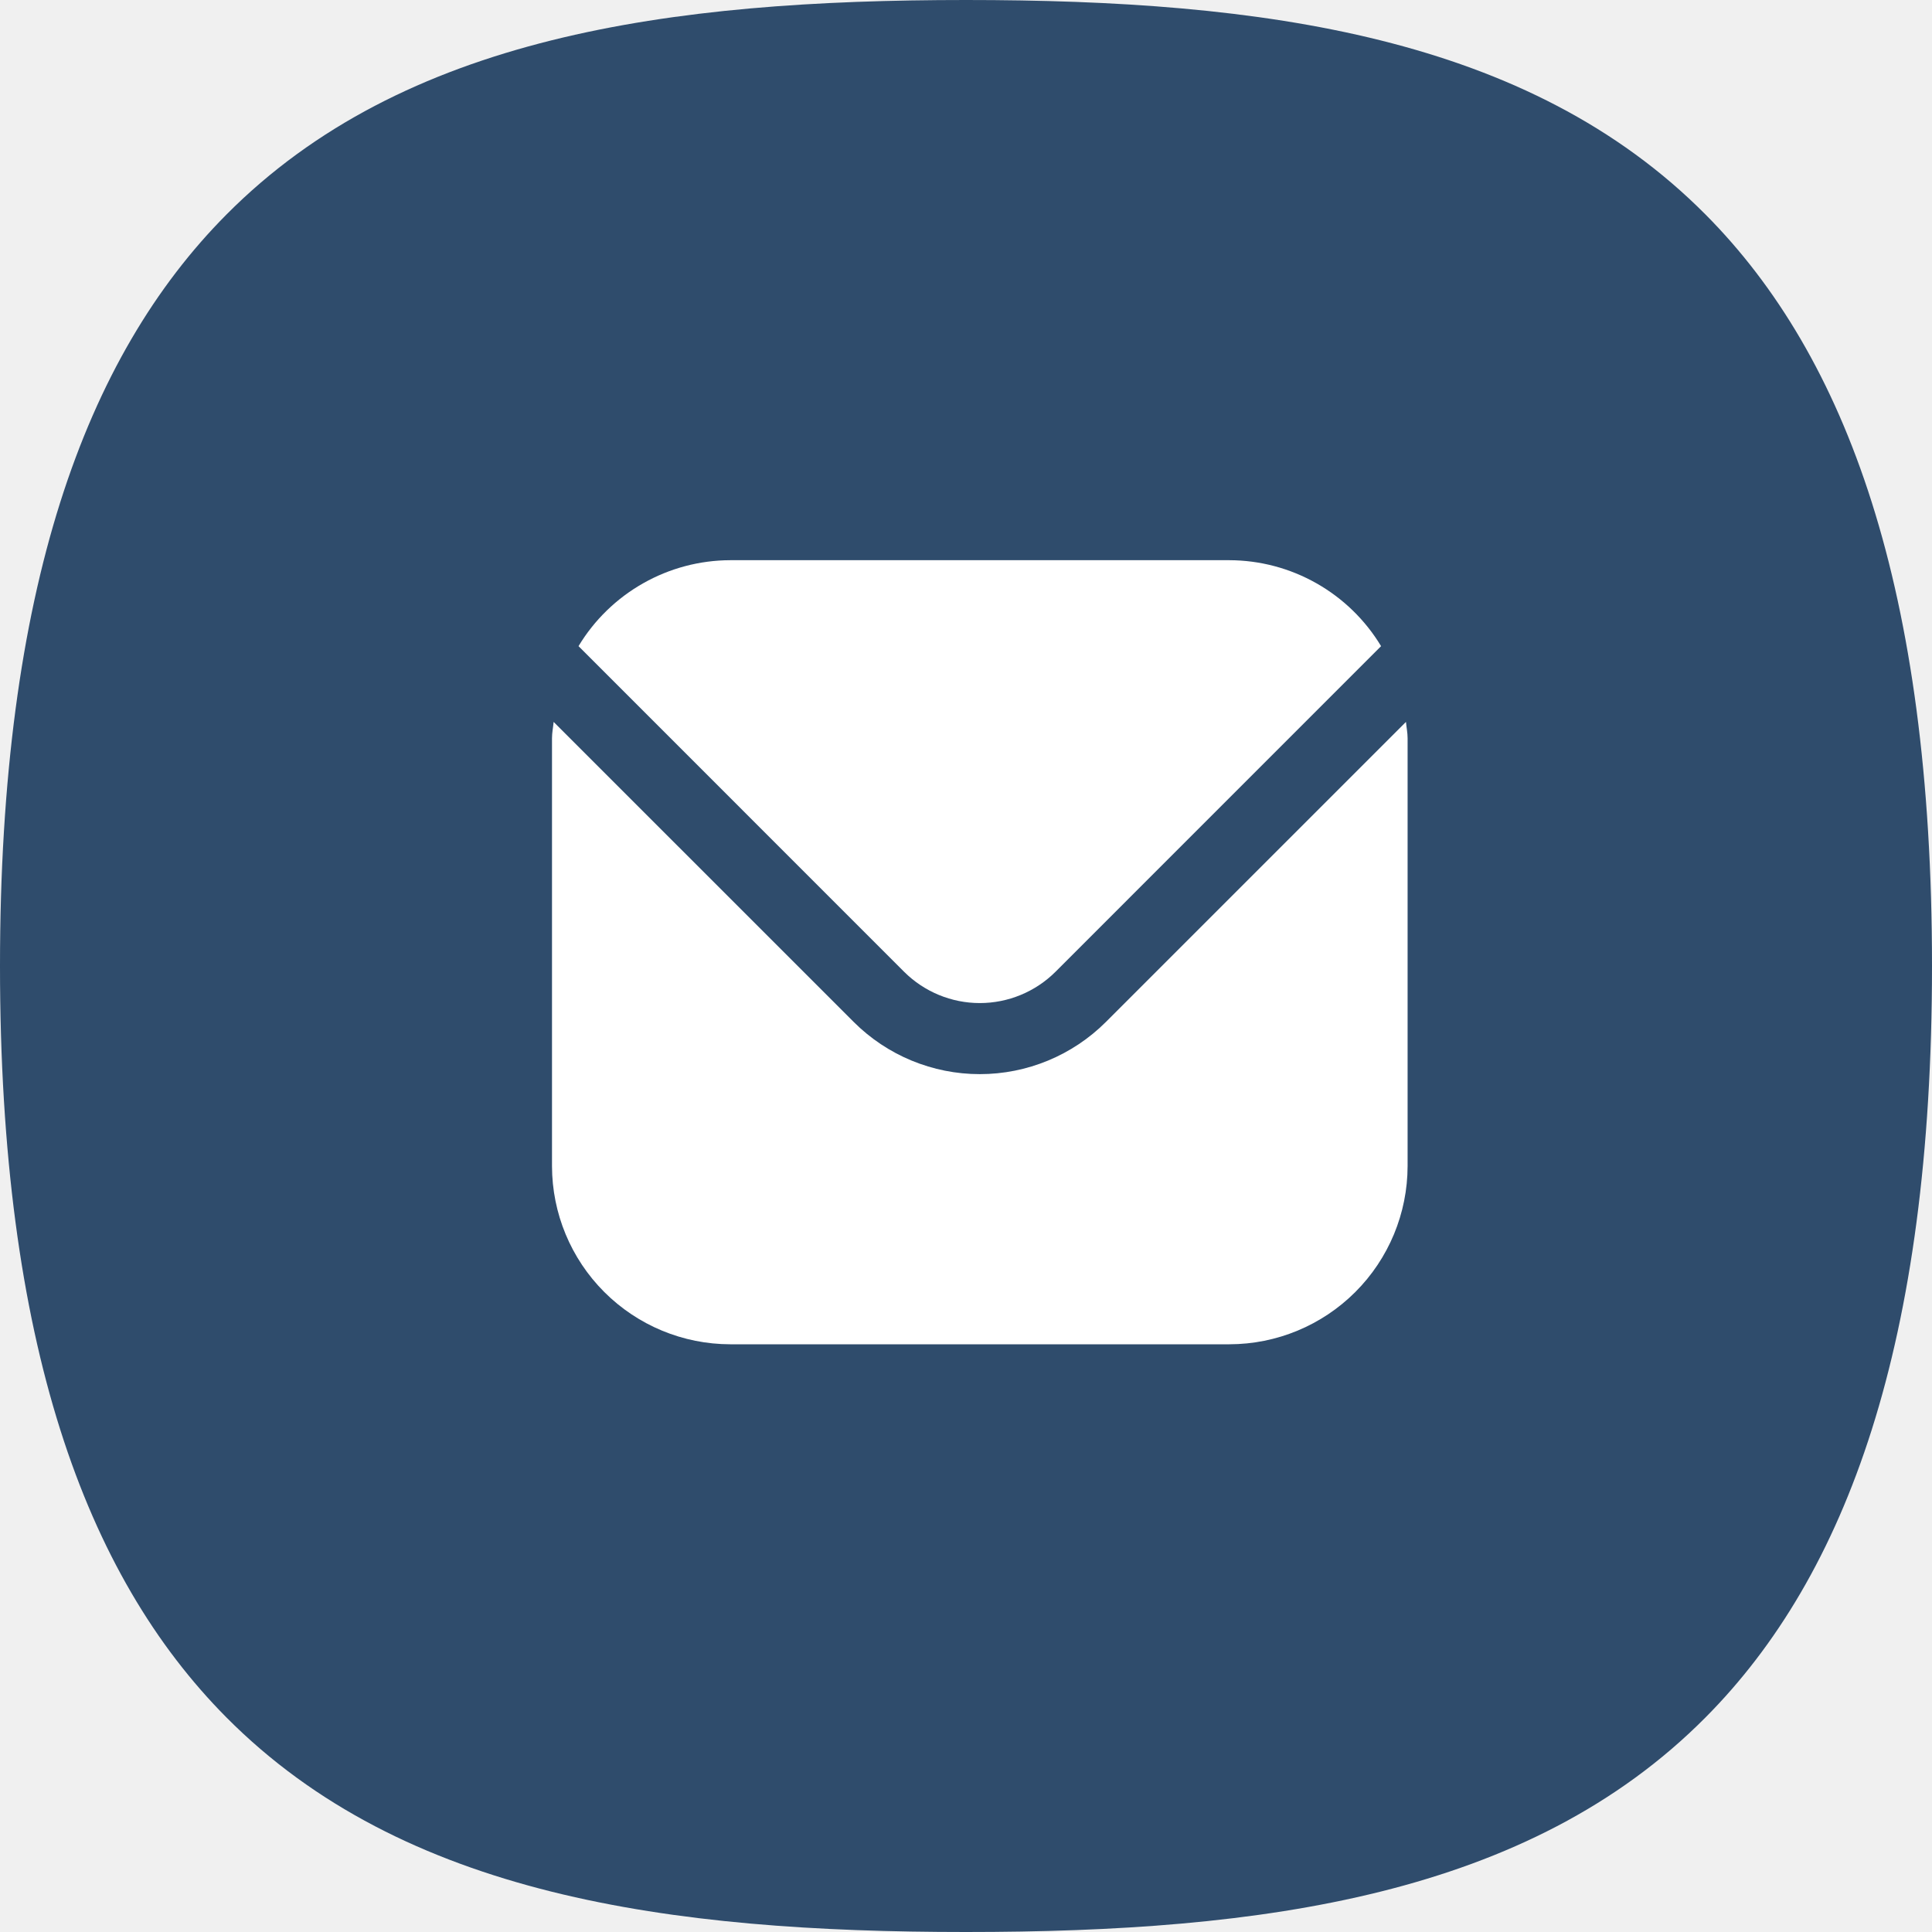
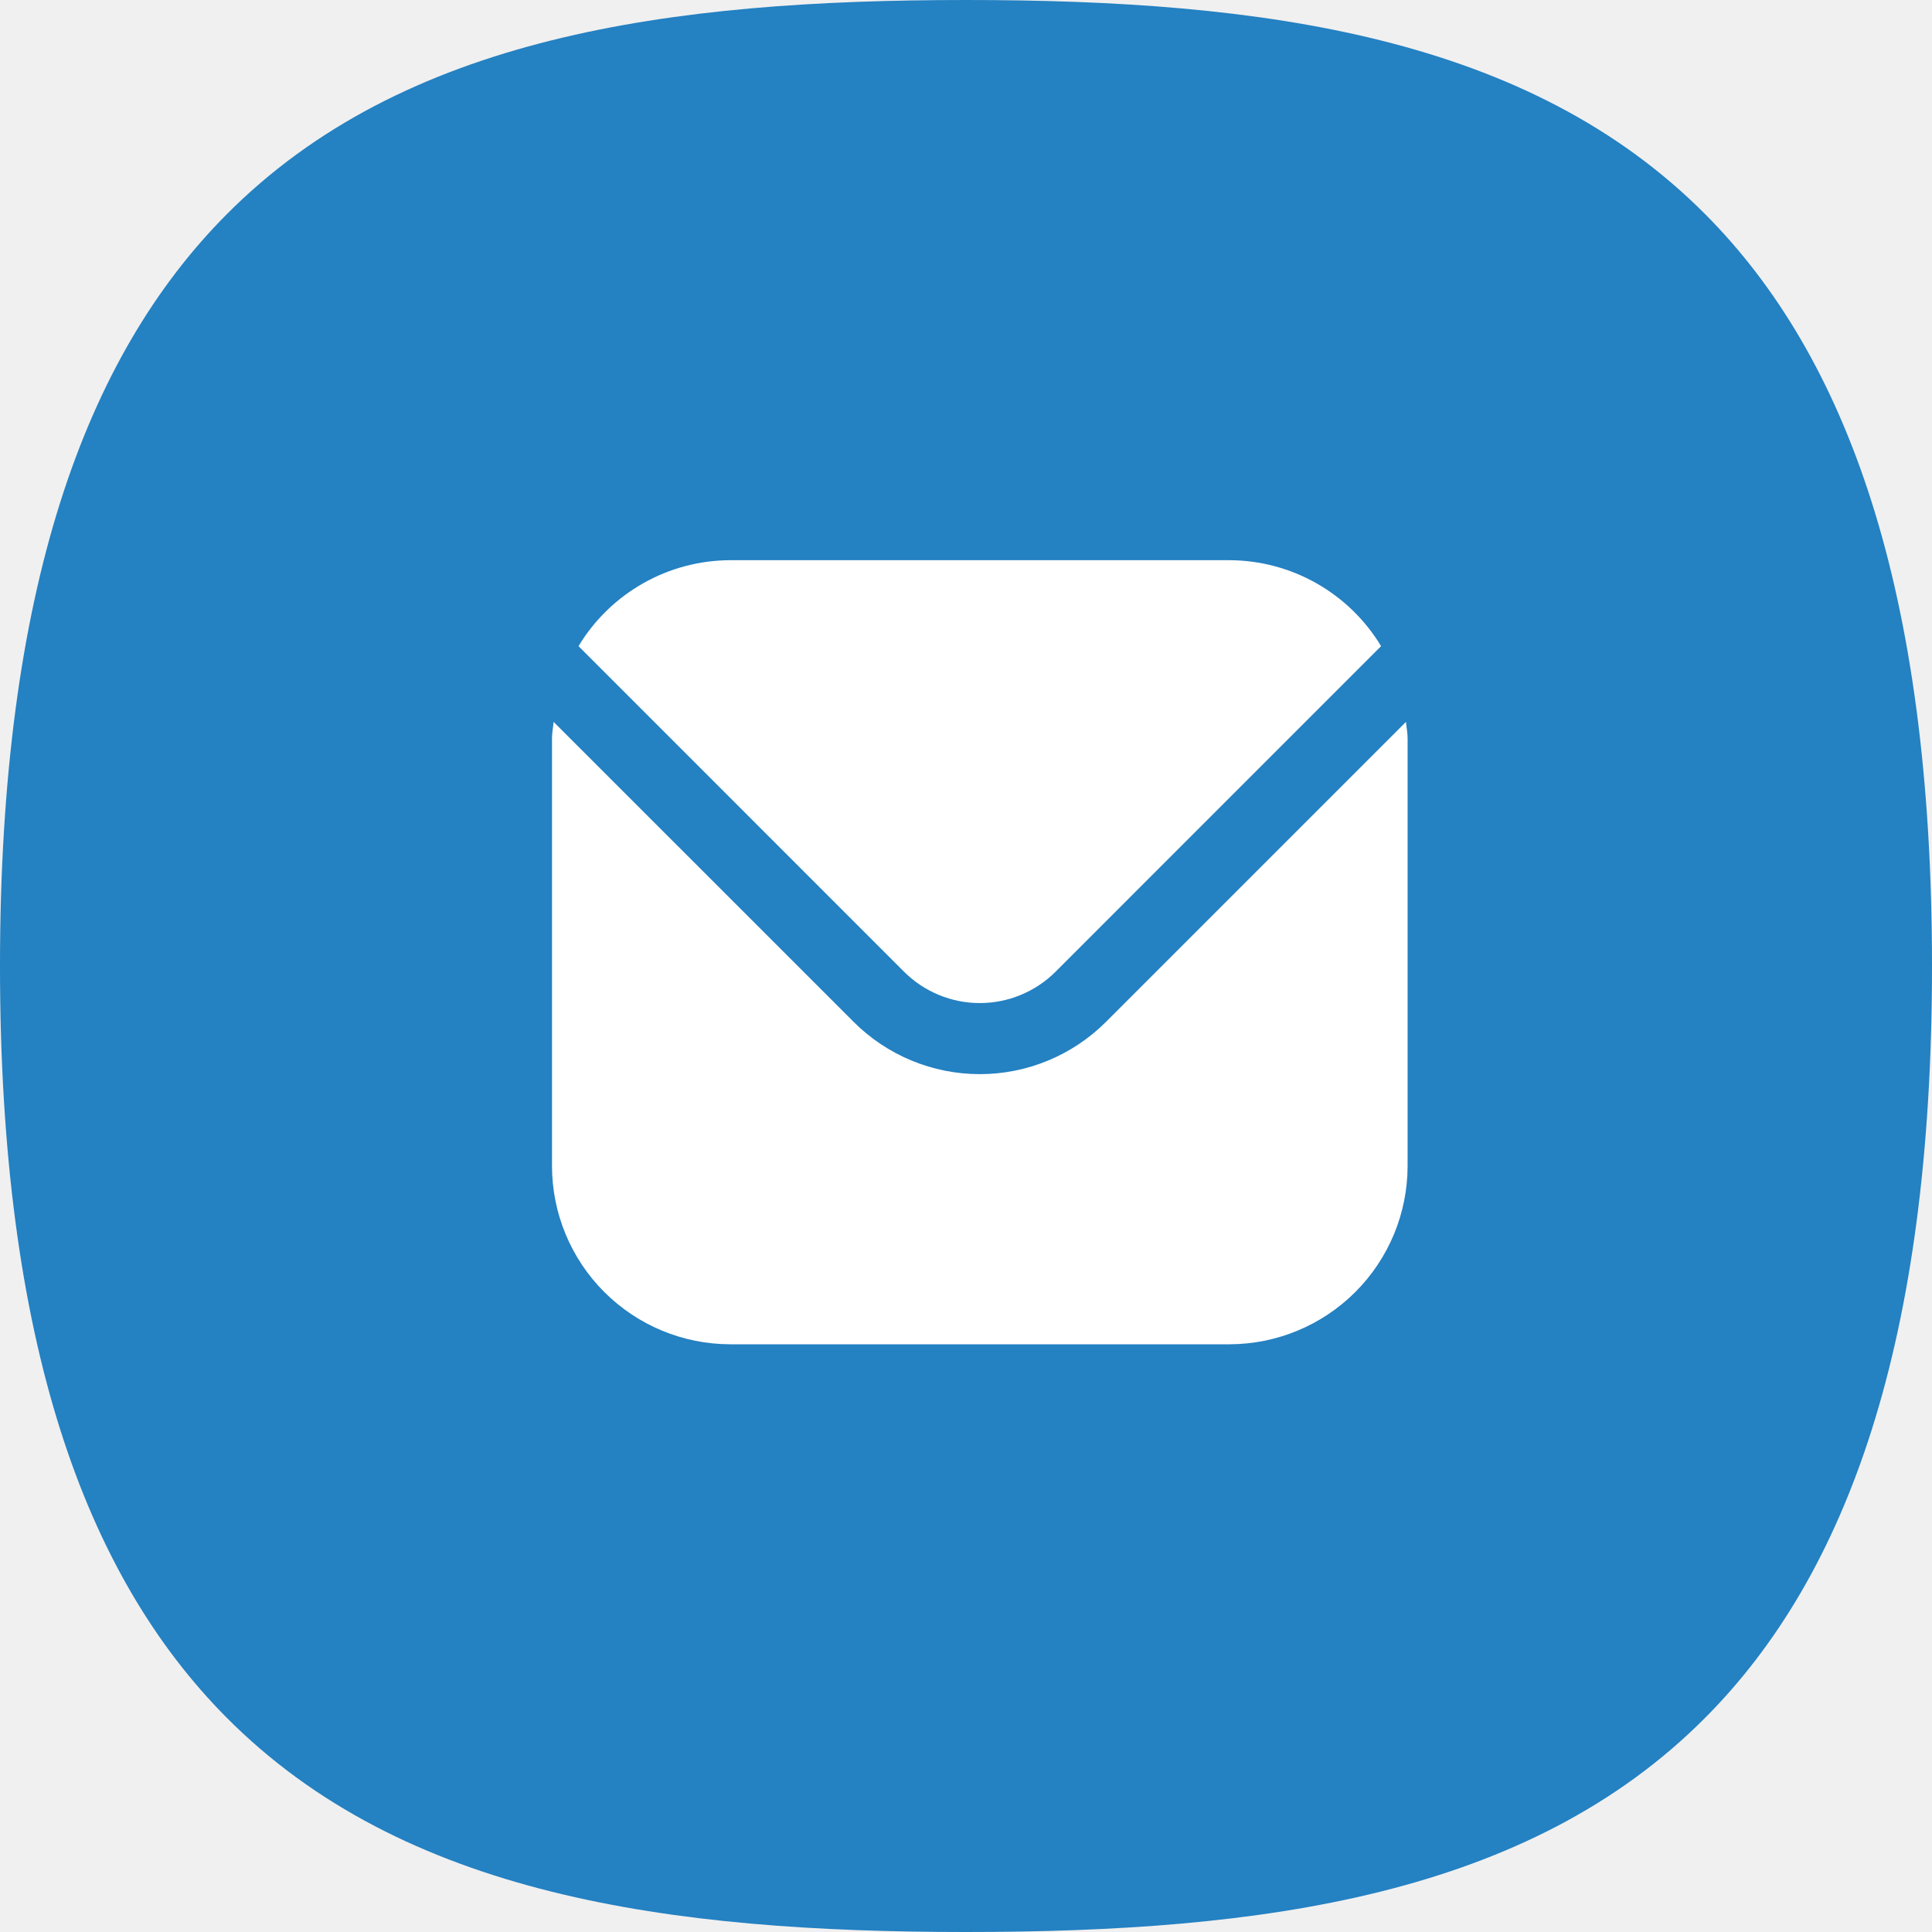
<svg xmlns="http://www.w3.org/2000/svg" width="70" height="70" viewBox="0 0 70 70" fill="none">
  <g clip-path="url(#clip0_2339_2813)">
-     <path d="M61.8 7.778C55.38 1.312 45.757 0 35 0C24.241 0 14.618 1.312 8.2 7.778C3.082 12.931 0 21.356 0 35C0 48.644 3.084 57.069 8.2 62.222C14.62 68.688 24.243 70 35 70C45.757 70 55.38 68.688 61.798 62.222C66.918 57.069 70 48.644 70 35C70 21.356 66.918 12.931 61.8 7.778Z" fill="#2F4C6C" />
+     <path d="M61.8 7.778C55.38 1.312 45.757 0 35 0C24.241 0 14.618 1.312 8.2 7.778C3.082 12.931 0 21.356 0 35C0 48.644 3.084 57.069 8.2 62.222C14.62 68.688 24.243 70 35 70C45.757 70 55.38 68.688 61.798 62.222C66.918 57.069 70 48.644 70 35C70 21.356 66.918 12.931 61.8 7.778Z" fill="#2481C2" />
    <path d="M50.941 26.156L40.067 37.029C38.855 38.239 37.212 38.918 35.5 38.918C33.788 38.918 32.145 38.239 30.933 37.029L20.059 26.156C20.041 26.36 20 26.545 20 26.748V42.248C20.002 43.96 20.683 45.602 21.894 46.812C23.105 48.023 24.746 48.704 26.458 48.706H44.542C46.254 48.704 47.895 48.023 49.106 46.812C50.317 45.602 50.998 43.96 51 42.248V26.748C51 26.545 50.959 26.36 50.941 26.156Z" fill="white" />
    <path d="M38.241 35.211L50.039 23.411C49.467 22.463 48.661 21.679 47.698 21.134C46.736 20.588 45.648 20.3 44.542 20.297H26.458C25.352 20.3 24.264 20.588 23.302 21.134C22.339 21.679 21.532 22.463 20.961 23.411L32.759 35.211C33.487 35.935 34.472 36.343 35.5 36.343C36.527 36.343 37.513 35.935 38.241 35.211Z" fill="white" />
  </g>
  <defs>
    <clipPath id="clip0_2339_2813">
      <rect width="70" height="70" fill="white" />
    </clipPath>
  </defs>
</svg>
